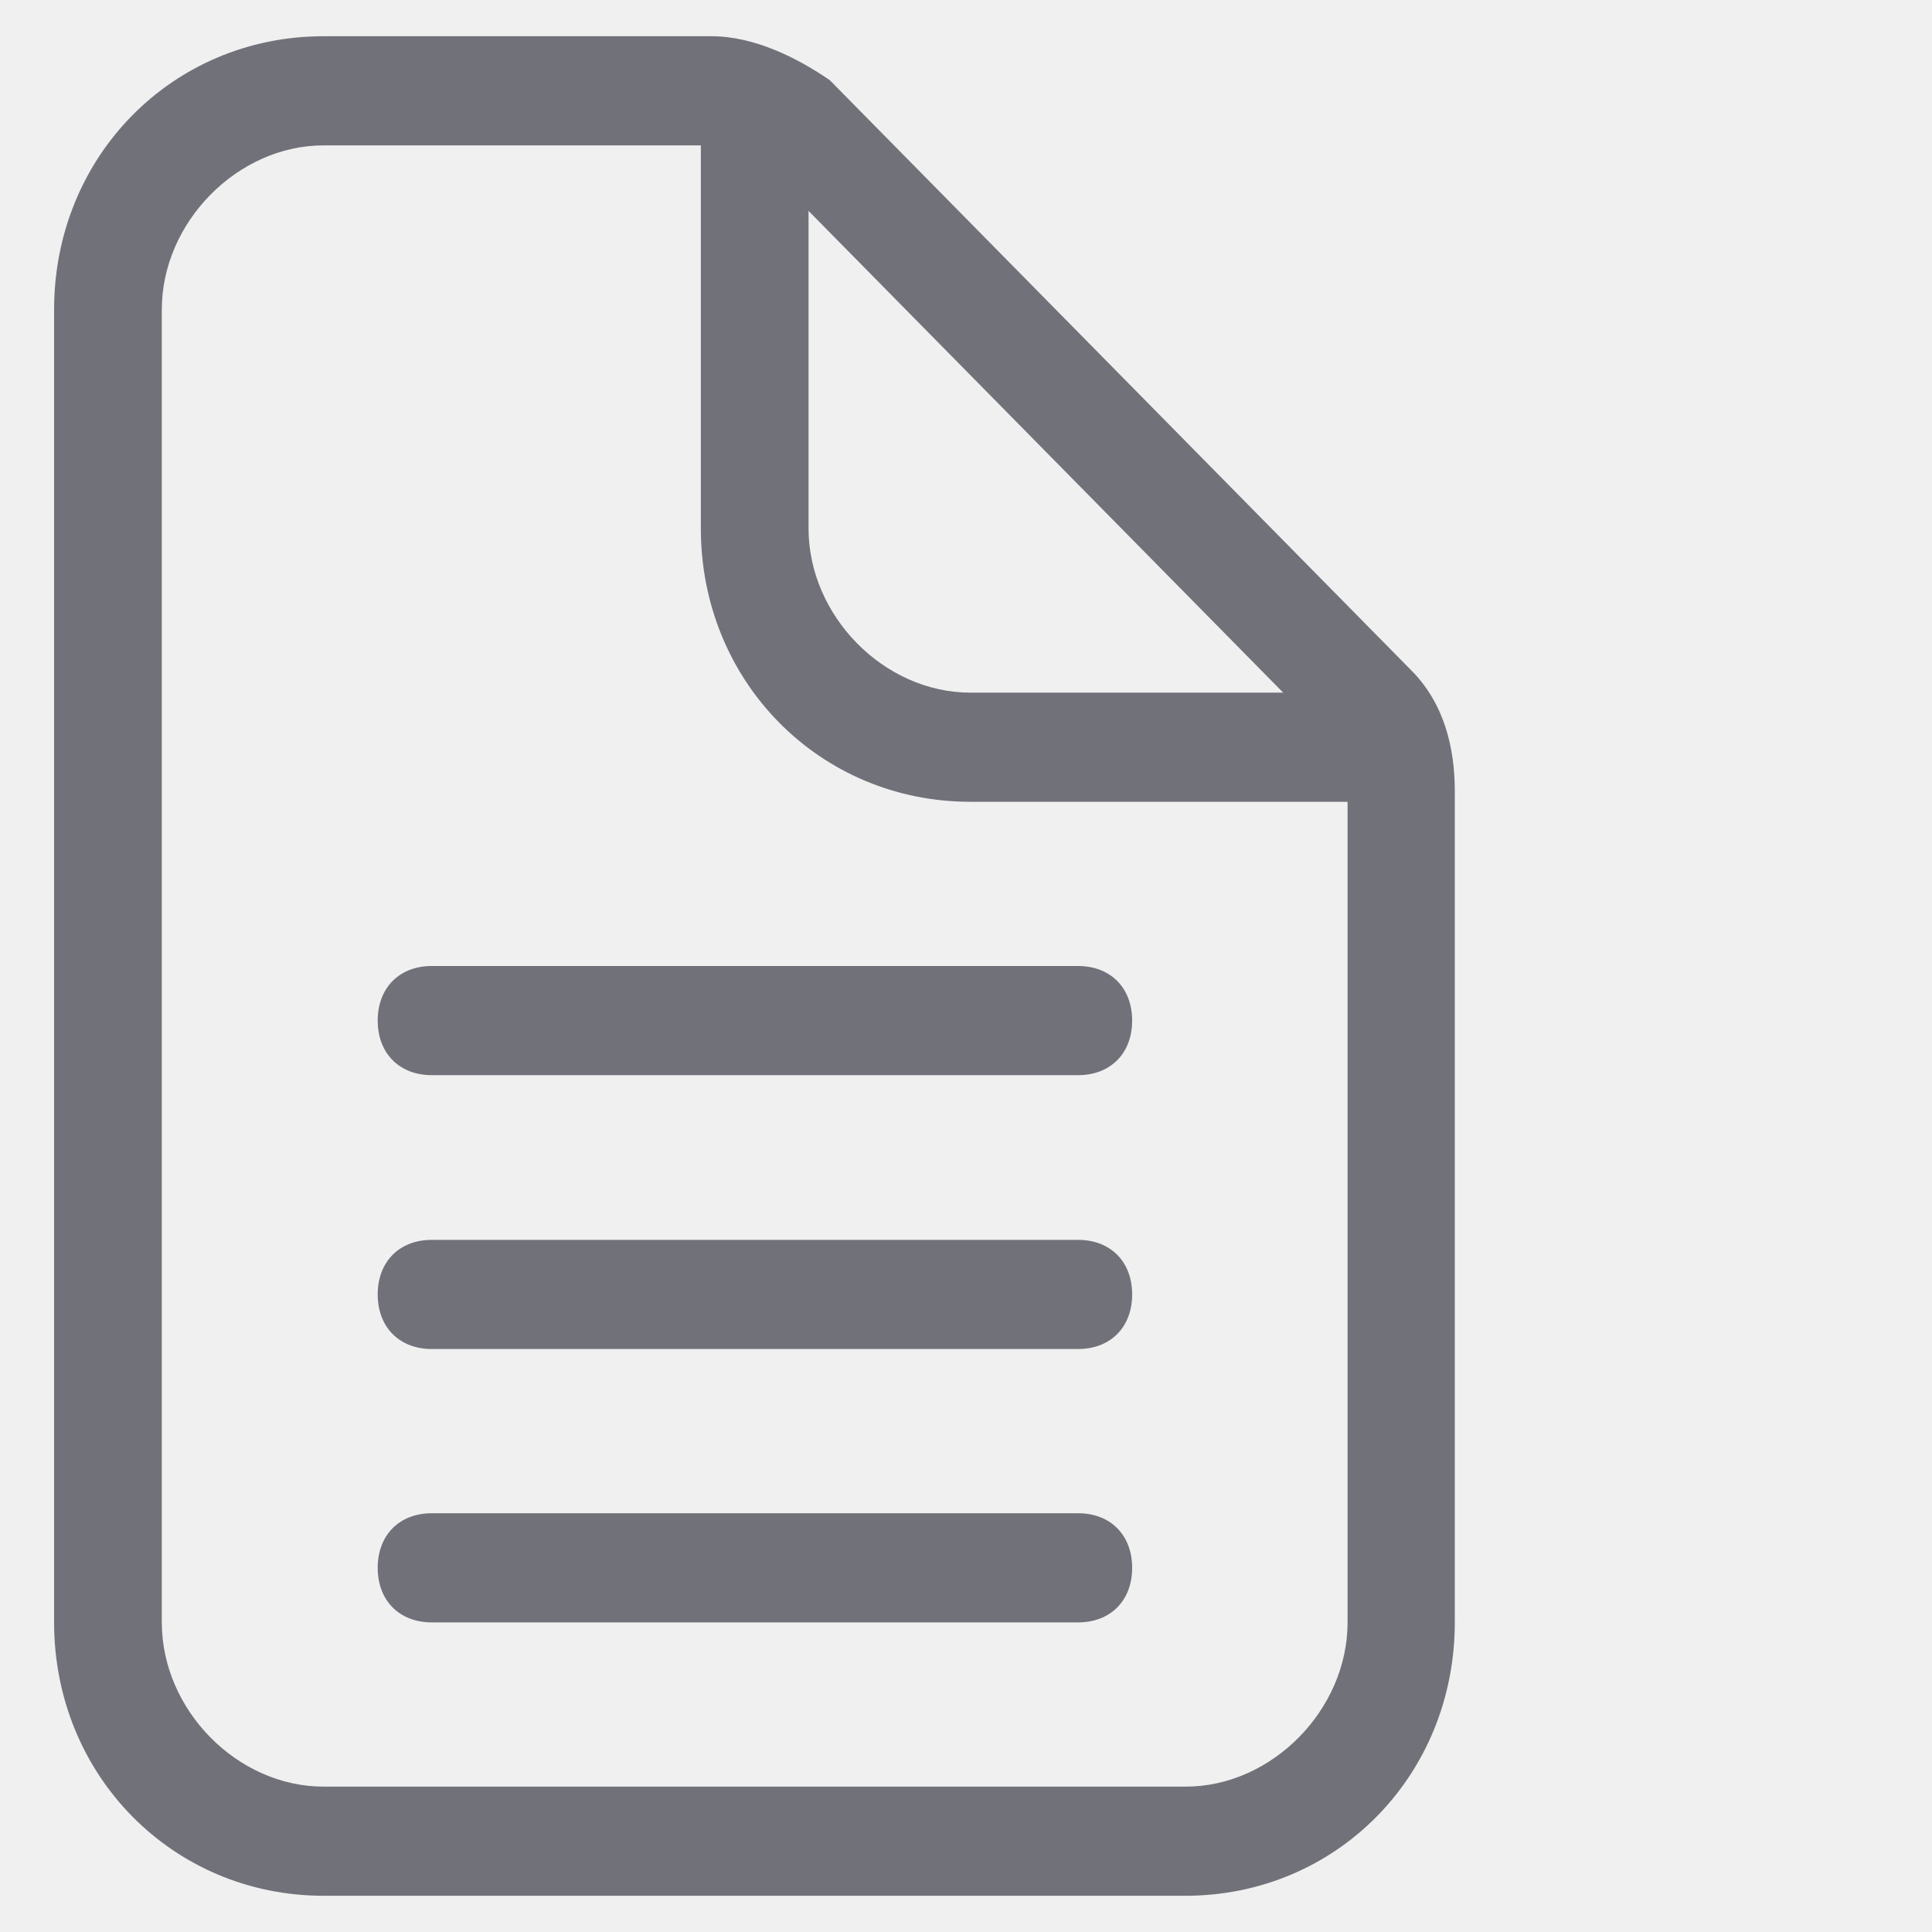
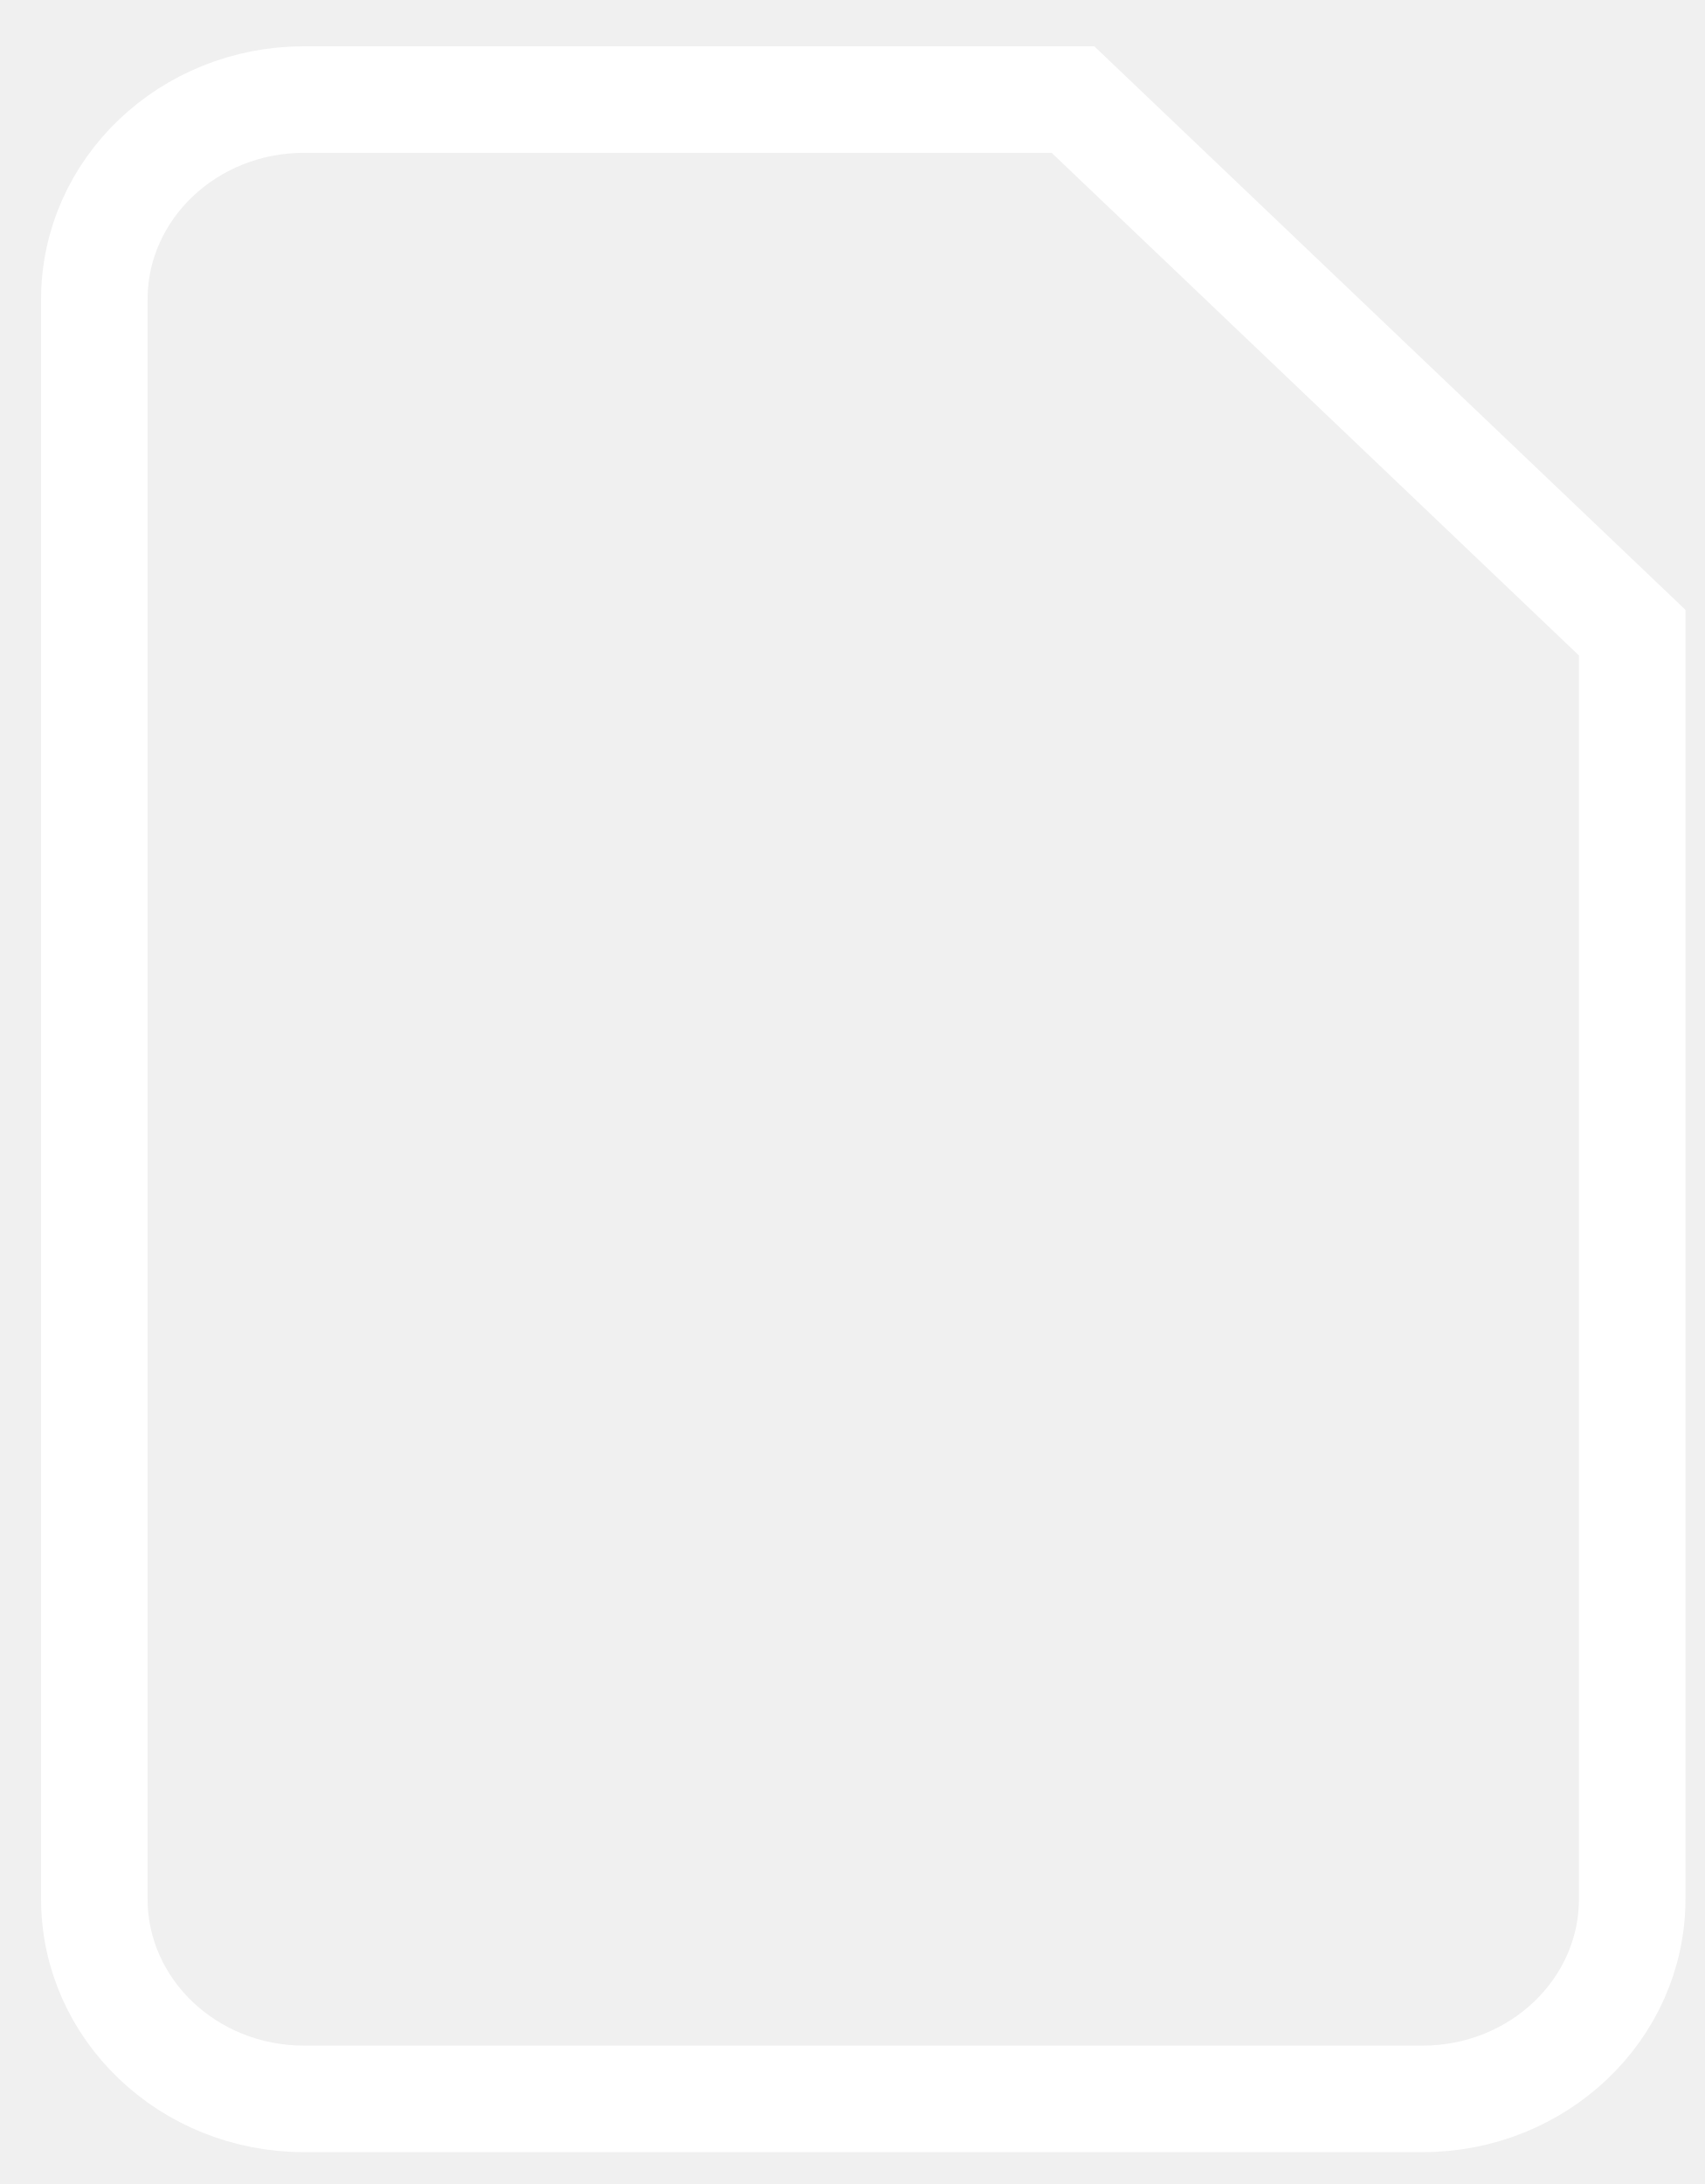
- <svg xmlns="http://www.w3.org/2000/svg" width="40" height="40" enable-background="new 0 0 40 40" version="1.1" xml:space="preserve">
-   <g class="layer">
-     <g id="svg_1">
-       <g id="svg_2">
-         <g id="svg_3">
-           <g id="svg_4">
-             <path d="m24.55,39.25l-17.85,0c-3.12,0 -5.58,-2.49 -5.58,-5.66l0,-27.18c0,-3.17 2.45,-5.66 5.58,-5.66l8.03,0c0.89,0 1.78,0.45 2.45,0.91l12.05,12.23c0.67,0.68 0.89,1.59 0.89,2.49l0,17.21c0,3.17 -2.45,5.66 -5.58,5.66zm-17.85,-36.24c-1.78,0 -3.35,1.59 -3.35,3.4l0,27.18c0,1.81 1.56,3.4 3.35,3.4l17.85,0c1.78,0 3.35,-1.59 3.35,-3.4l0,-17.21c0,-0.23 -0.22,-0.68 -0.22,-0.91l-12.05,-12.23c-0.22,-0.23 -0.45,-0.23 -0.89,-0.23l-8.03,0z" fill="#71717a" id="svg_5" />
-           </g>
-           <g id="svg_6">
-             <path d="m16.74,1.88l0,9.06c0,1.81 1.56,3.4 3.35,3.4l8.92,0l0,2.26l-8.92,0c-3.12,0 -5.58,-2.49 -5.58,-5.66l0,-9.06l2.23,0z" fill="#71717a" id="svg_7" />
-           </g>
-         </g>
-         <g id="svg_8">
-           <path d="m22.32,33.59l-13.38,0c-0.67,0 -1.12,-0.45 -1.12,-1.13s0.45,-1.13 1.12,-1.13l13.38,0c0.67,0 1.12,0.45 1.12,1.13s-0.45,1.13 -1.12,1.13z" fill="#71717a" id="svg_9" />
-         </g>
-         <g id="svg_10">
-           <path d="m22.32,27.93l-13.38,0c-0.67,0 -1.12,-0.45 -1.12,-1.13s0.45,-1.13 1.12,-1.13l13.38,0c0.67,0 1.12,0.45 1.12,1.13s-0.45,1.13 -1.12,1.13z" fill="#71717a" id="svg_11" />
-         </g>
-         <g id="svg_12">
-           <path d="m22.32,22.26l-13.38,0c-0.67,0 -1.12,-0.45 -1.12,-1.13s0.45,-1.13 1.12,-1.13l13.38,0c0.67,0 1.12,0.45 1.12,1.13s-0.45,1.13 -1.12,1.13z" fill="#71717a" id="svg_13" />
-         </g>
-       </g>
-     </g>
-   </g>
+ <svg xmlns="http://www.w3.org/2000/svg" width="32" height="41" viewBox="0 0 32 41" fill="none">
+   <path d="M1.771 5.622C1.771 3.549 3.534 1.869 5.708 1.869H20.146L30.646 11.877V35.648C30.646 37.721 28.883 39.402 26.708 39.402H5.708C3.534 39.402 1.771 37.721 1.771 35.648V5.622Z" stroke="white" stroke-width="2" />
</svg>
